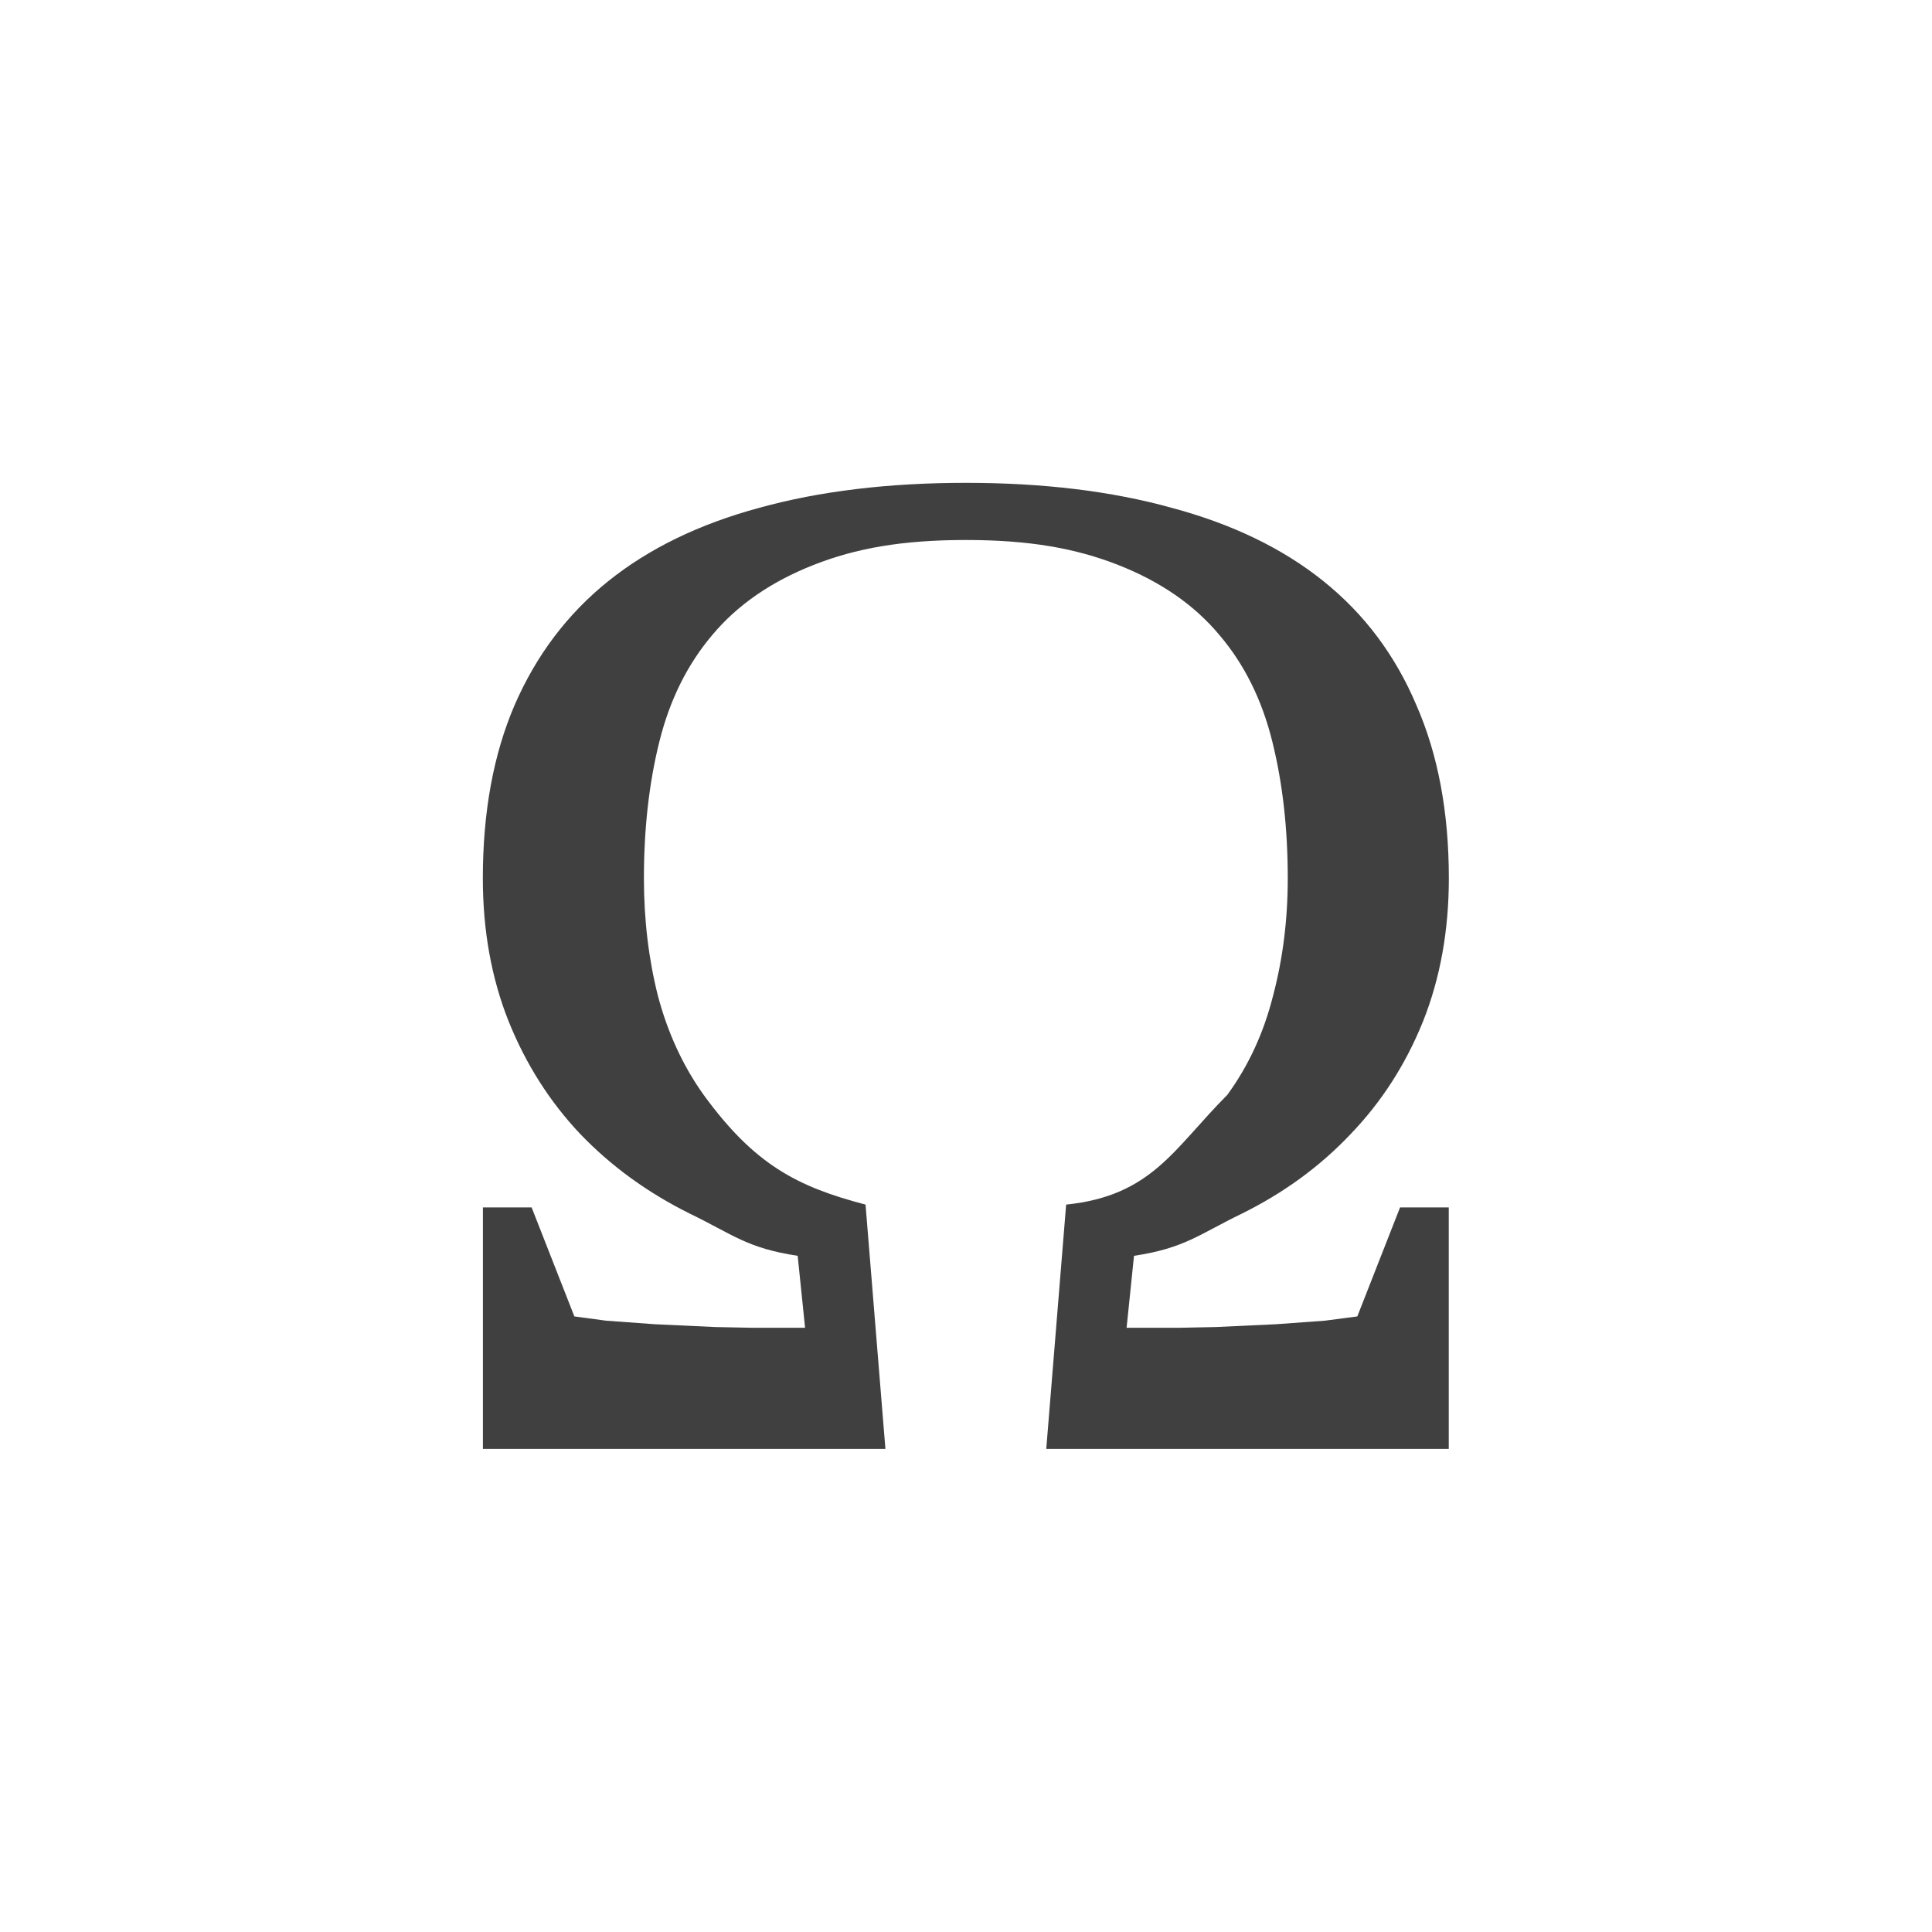
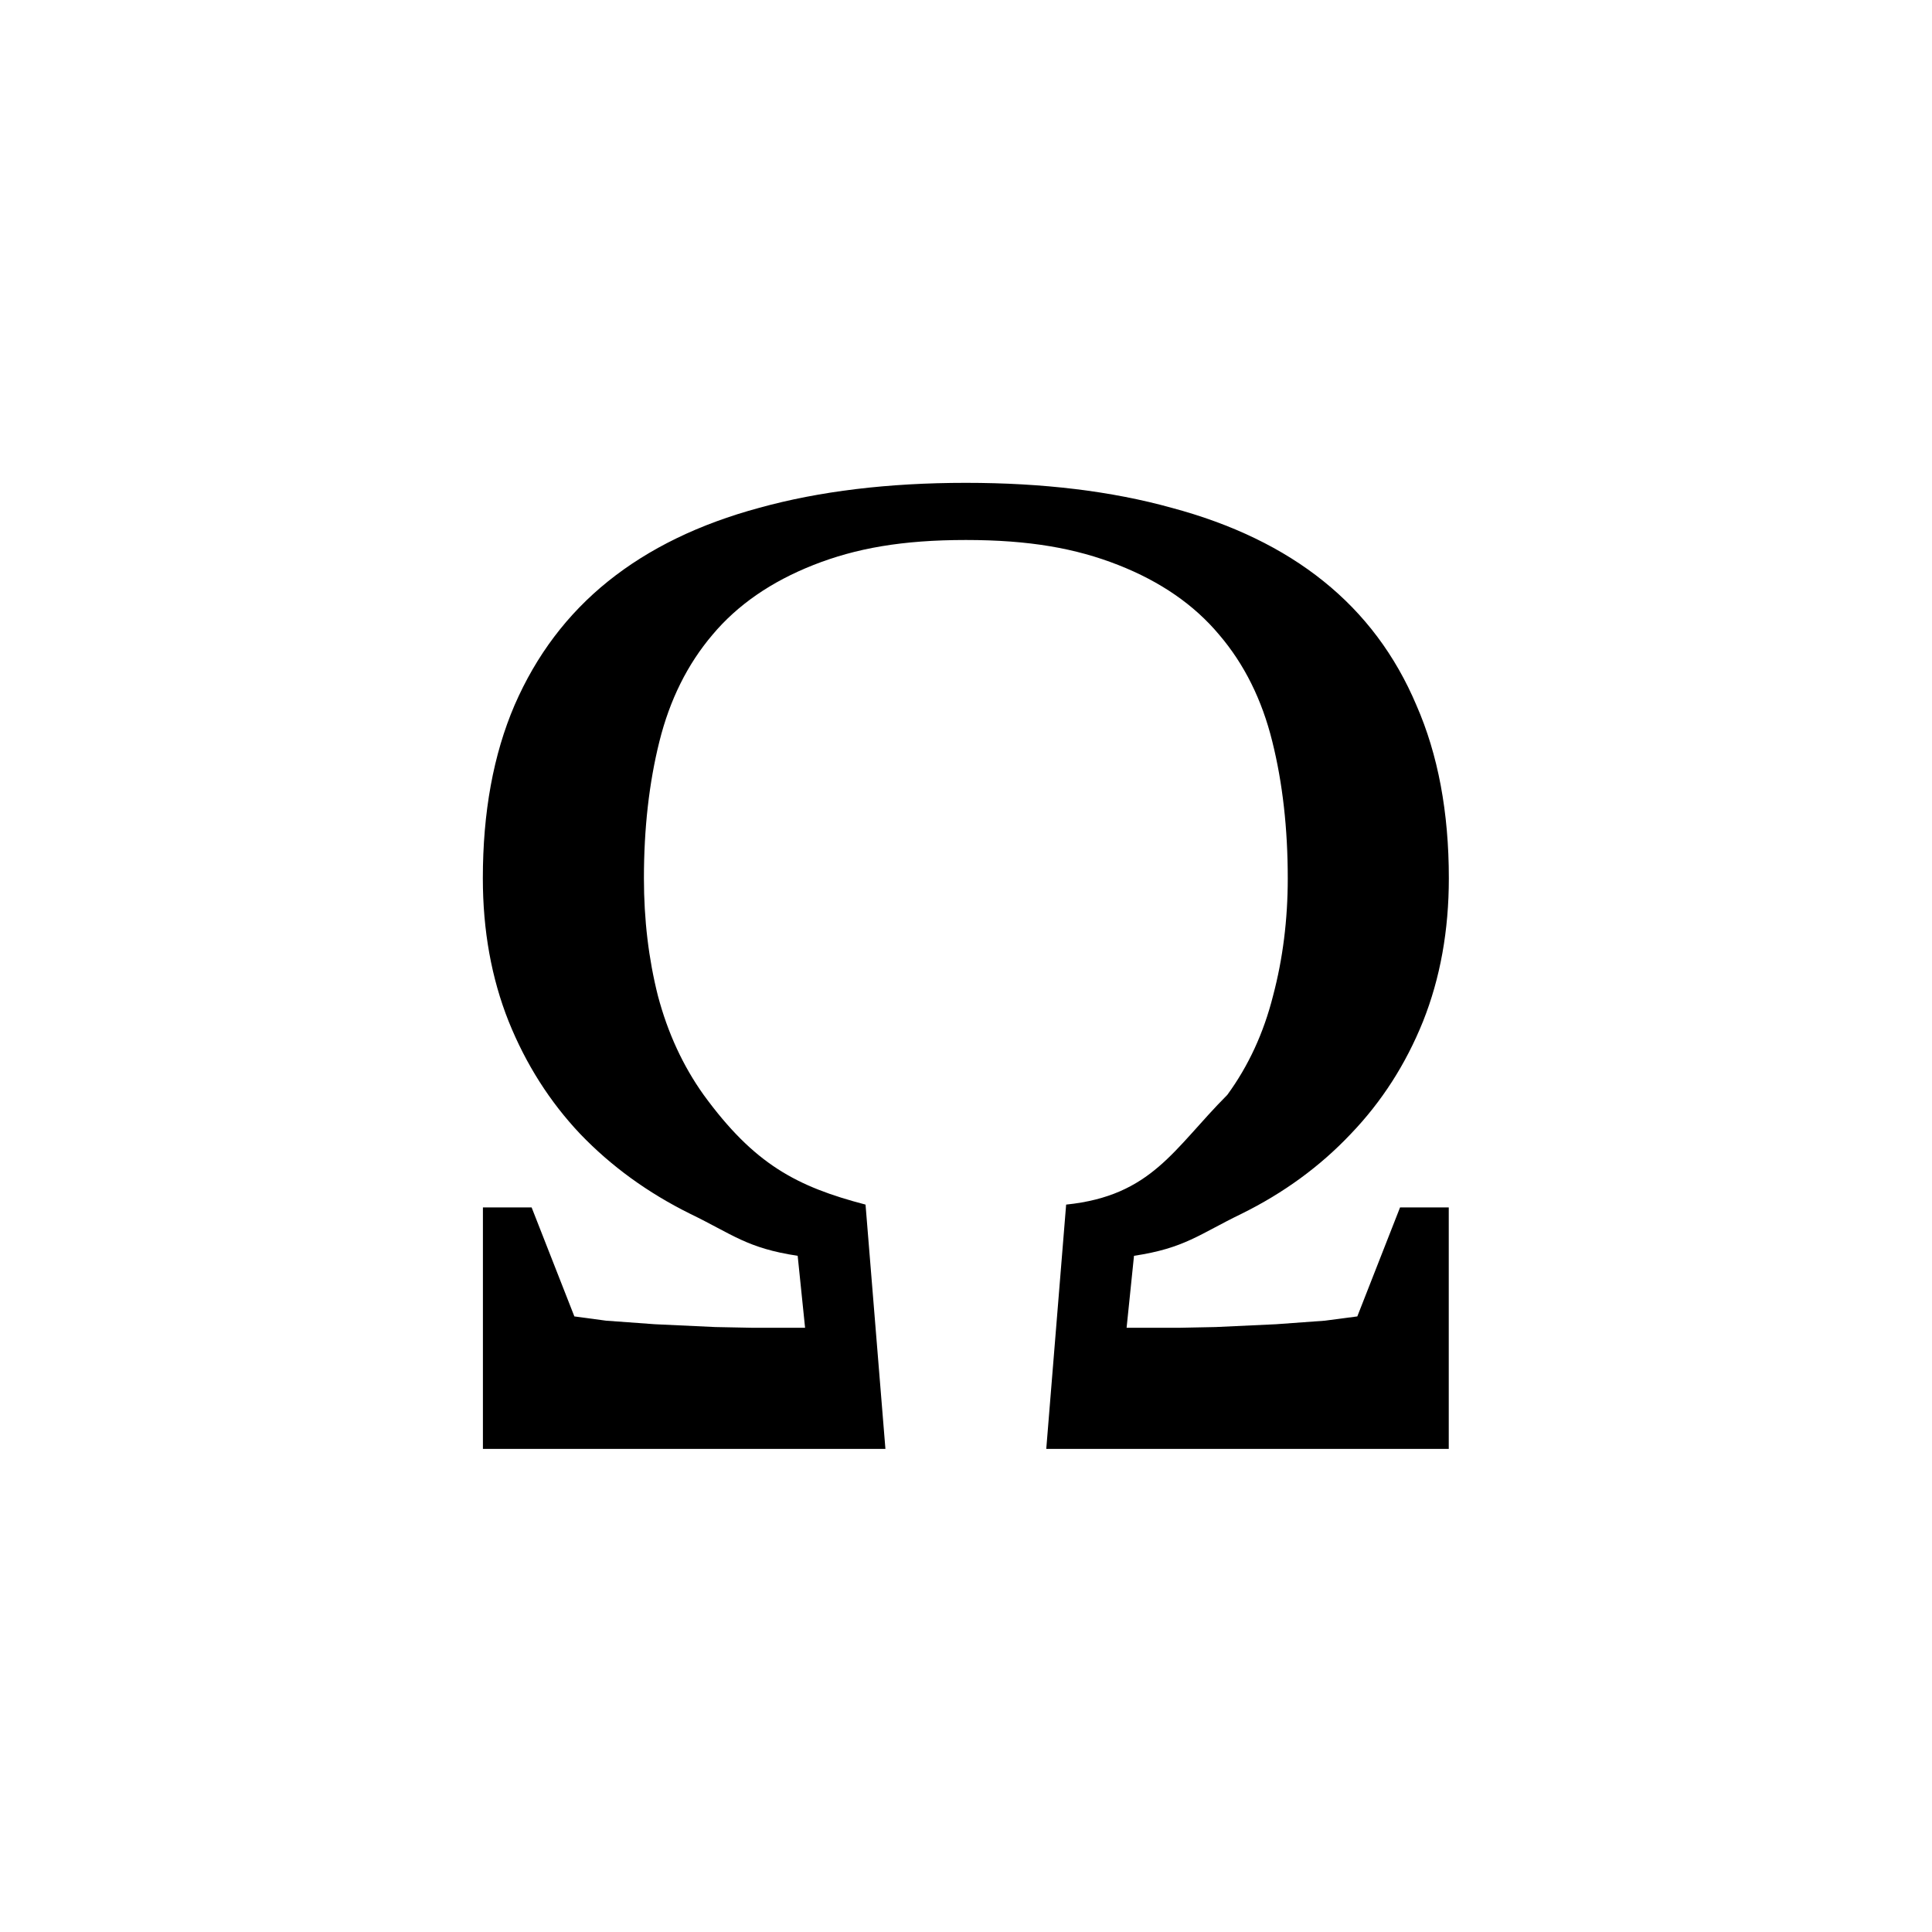
<svg xmlns="http://www.w3.org/2000/svg" width="24" height="24" viewBox="0 0 24 24">
-   <g id="special-character" opacity=".75">
+   <g id="special-character">
    <path id="omega" d="M12 6.708c-.794 0-1.368.103-1.894.31-.525.207-.944.496-1.255.867-.311.366-.531.808-.66 1.327-.128.513-.192 1.08-.192 1.699 0 .513.058 1 .174 1.46.122.46.311.87.568 1.23.629.863 1.155 1.139 2.011 1.363l.247 3.035h-5v-3h.605l.531 1.354.394.053.605.044.751.035.456.009h.66l-.092-.894c-.629-.094-.811-.268-1.336-.522-.525-.26-.98-.59-1.365-.991-.379-.401-.675-.867-.889-1.398-.214-.537-.321-1.13-.321-1.779 0-.82.131-1.537.394-2.15.269-.619.656-1.133 1.163-1.54.507-.407 1.133-.711 1.878-.912.745-.206 1.6-.31 2.565-.31.959 0 1.811.103 2.556.31.751.201 1.38.504 1.887.912.507.407.892.92 1.154 1.54.269.614.403 1.33.403 2.15 0 .649-.107 1.242-.321 1.779-.214.531-.513.997-.898 1.398-.379.401-.831.732-1.356.991-.525.254-.707.428-1.336.522l-.092.894h.66l.447-.009.751-.035.605-.044.403-.053.531-1.354h.605v3h-5l.247-3.035c1.066-.11 1.337-.696 2.002-1.363.263-.36.452-.77.568-1.23.122-.46.183-.947.183-1.46 0-.619-.064-1.186-.192-1.699-.128-.519-.348-.962-.66-1.327-.311-.372-.73-.661-1.255-.867-.525-.206-1.1-.31-1.894-.31" />
  </g>
</svg>
